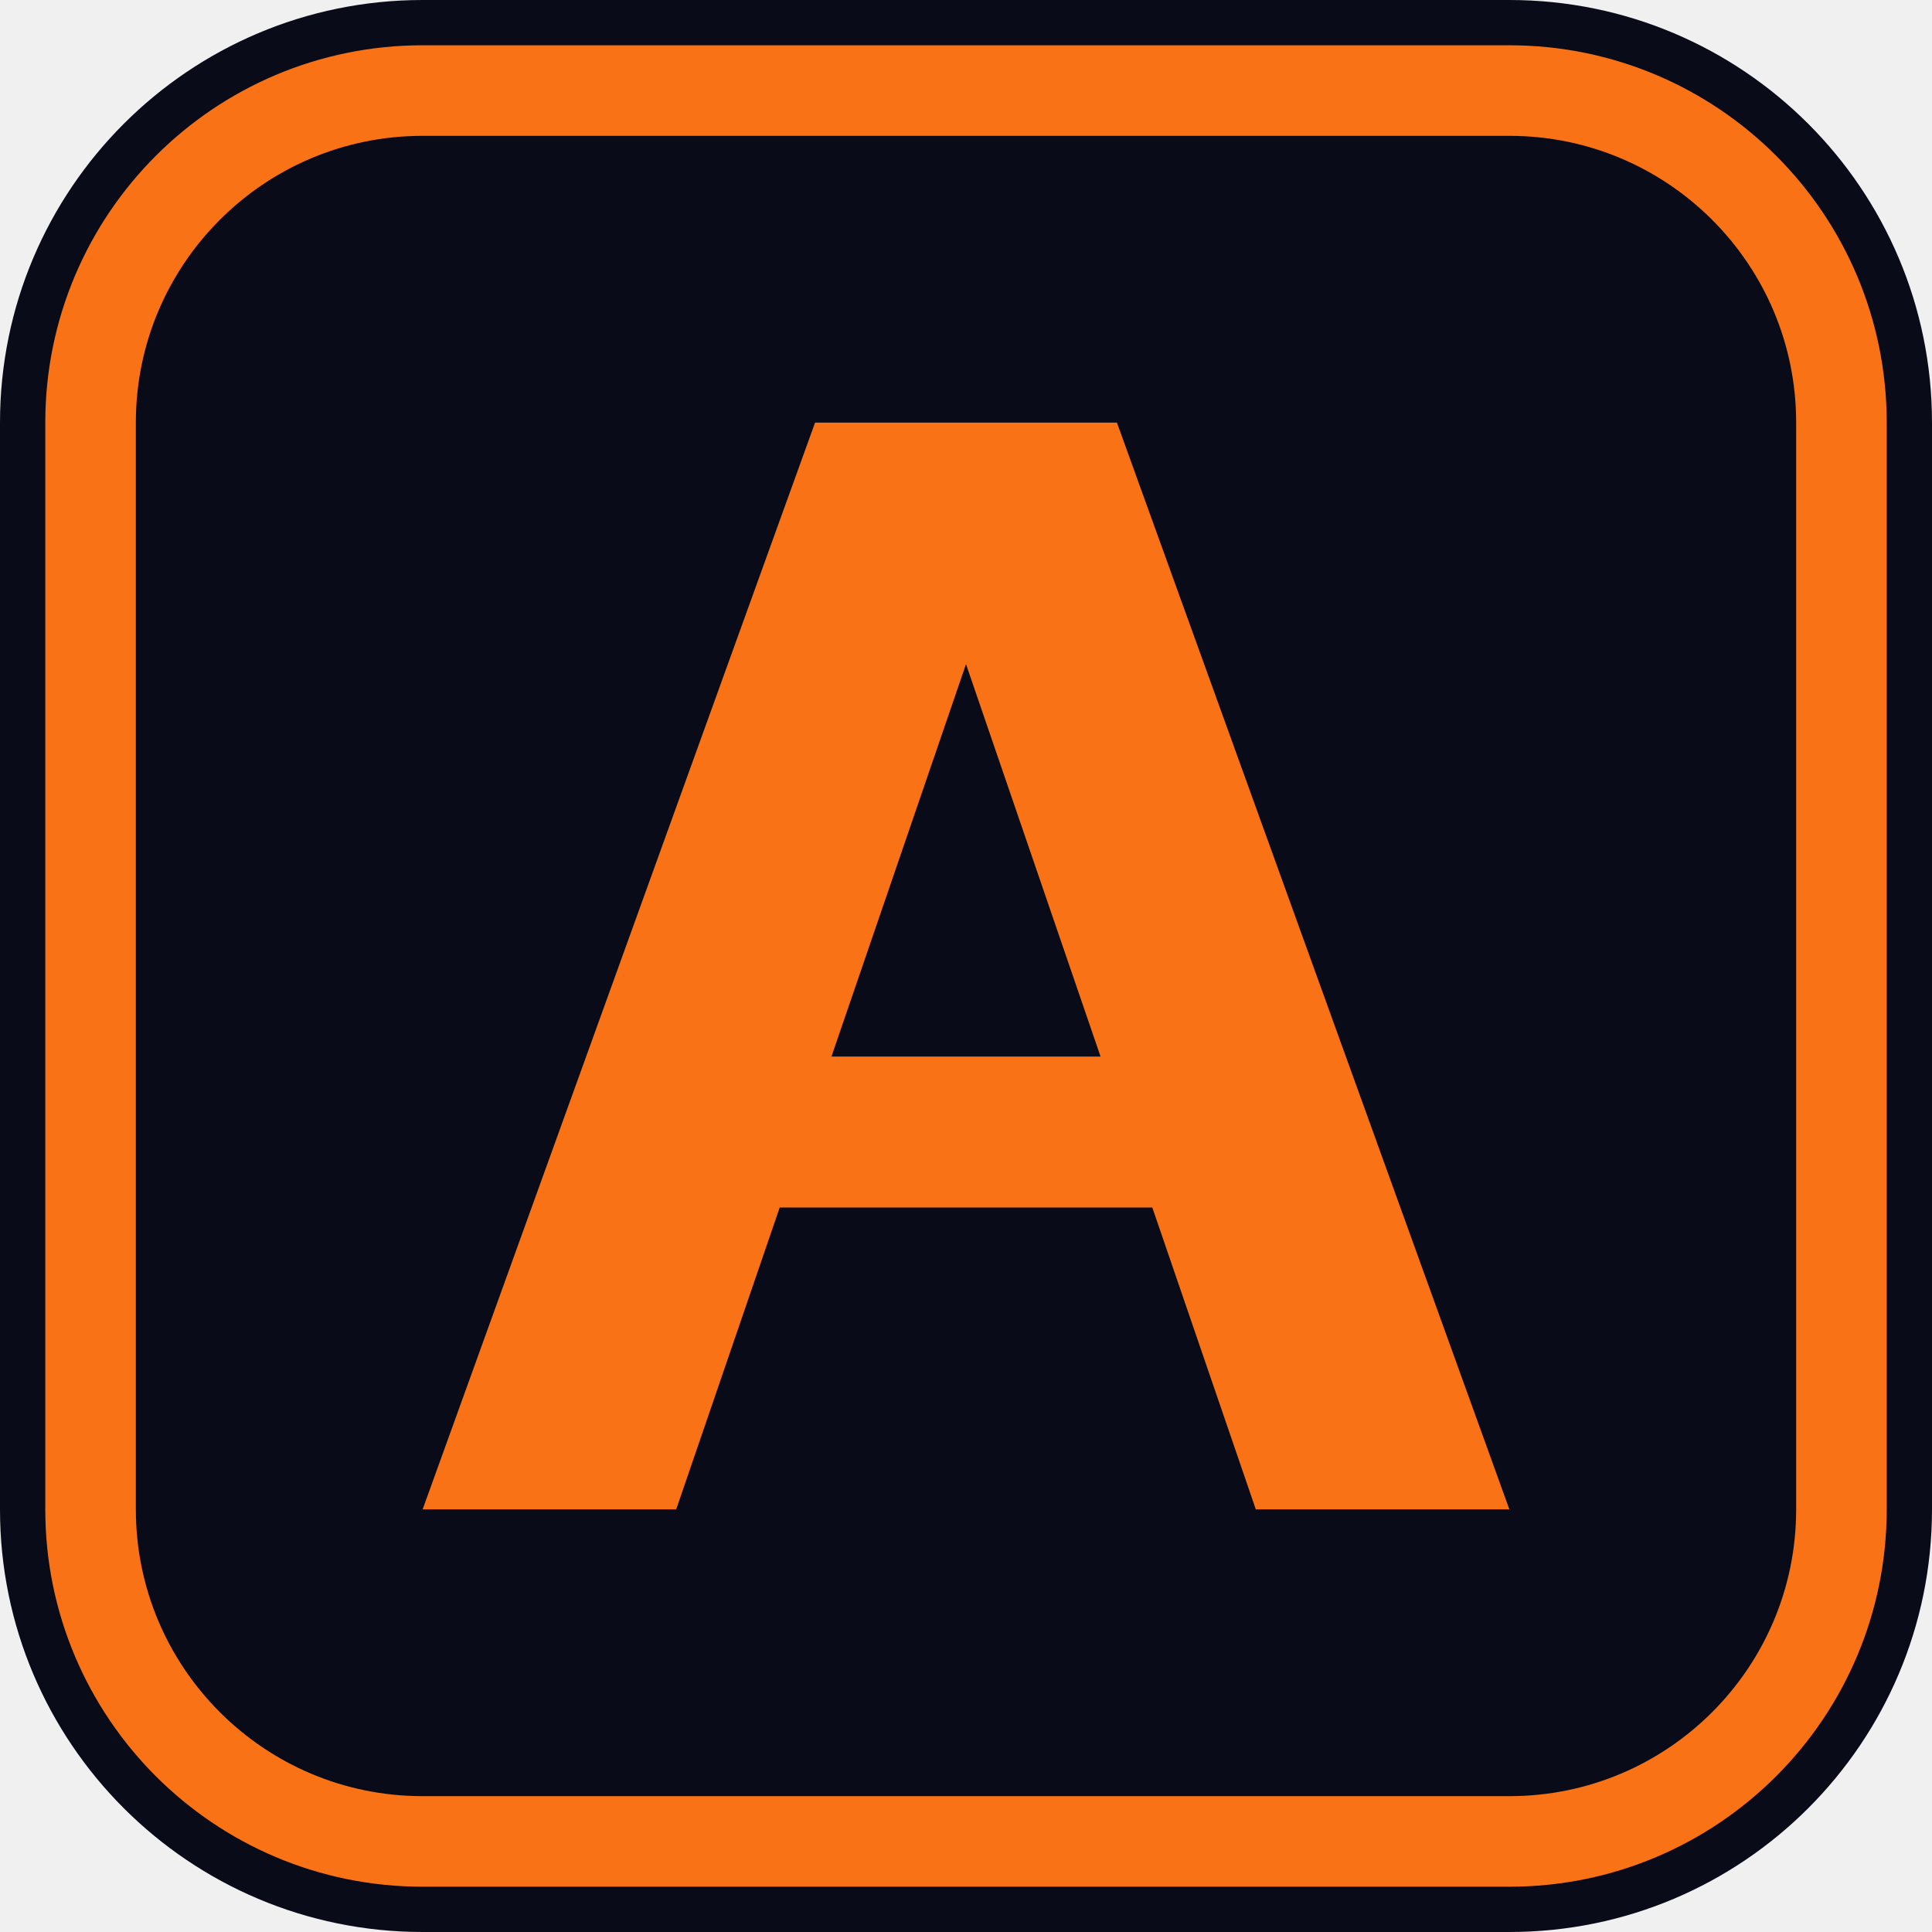
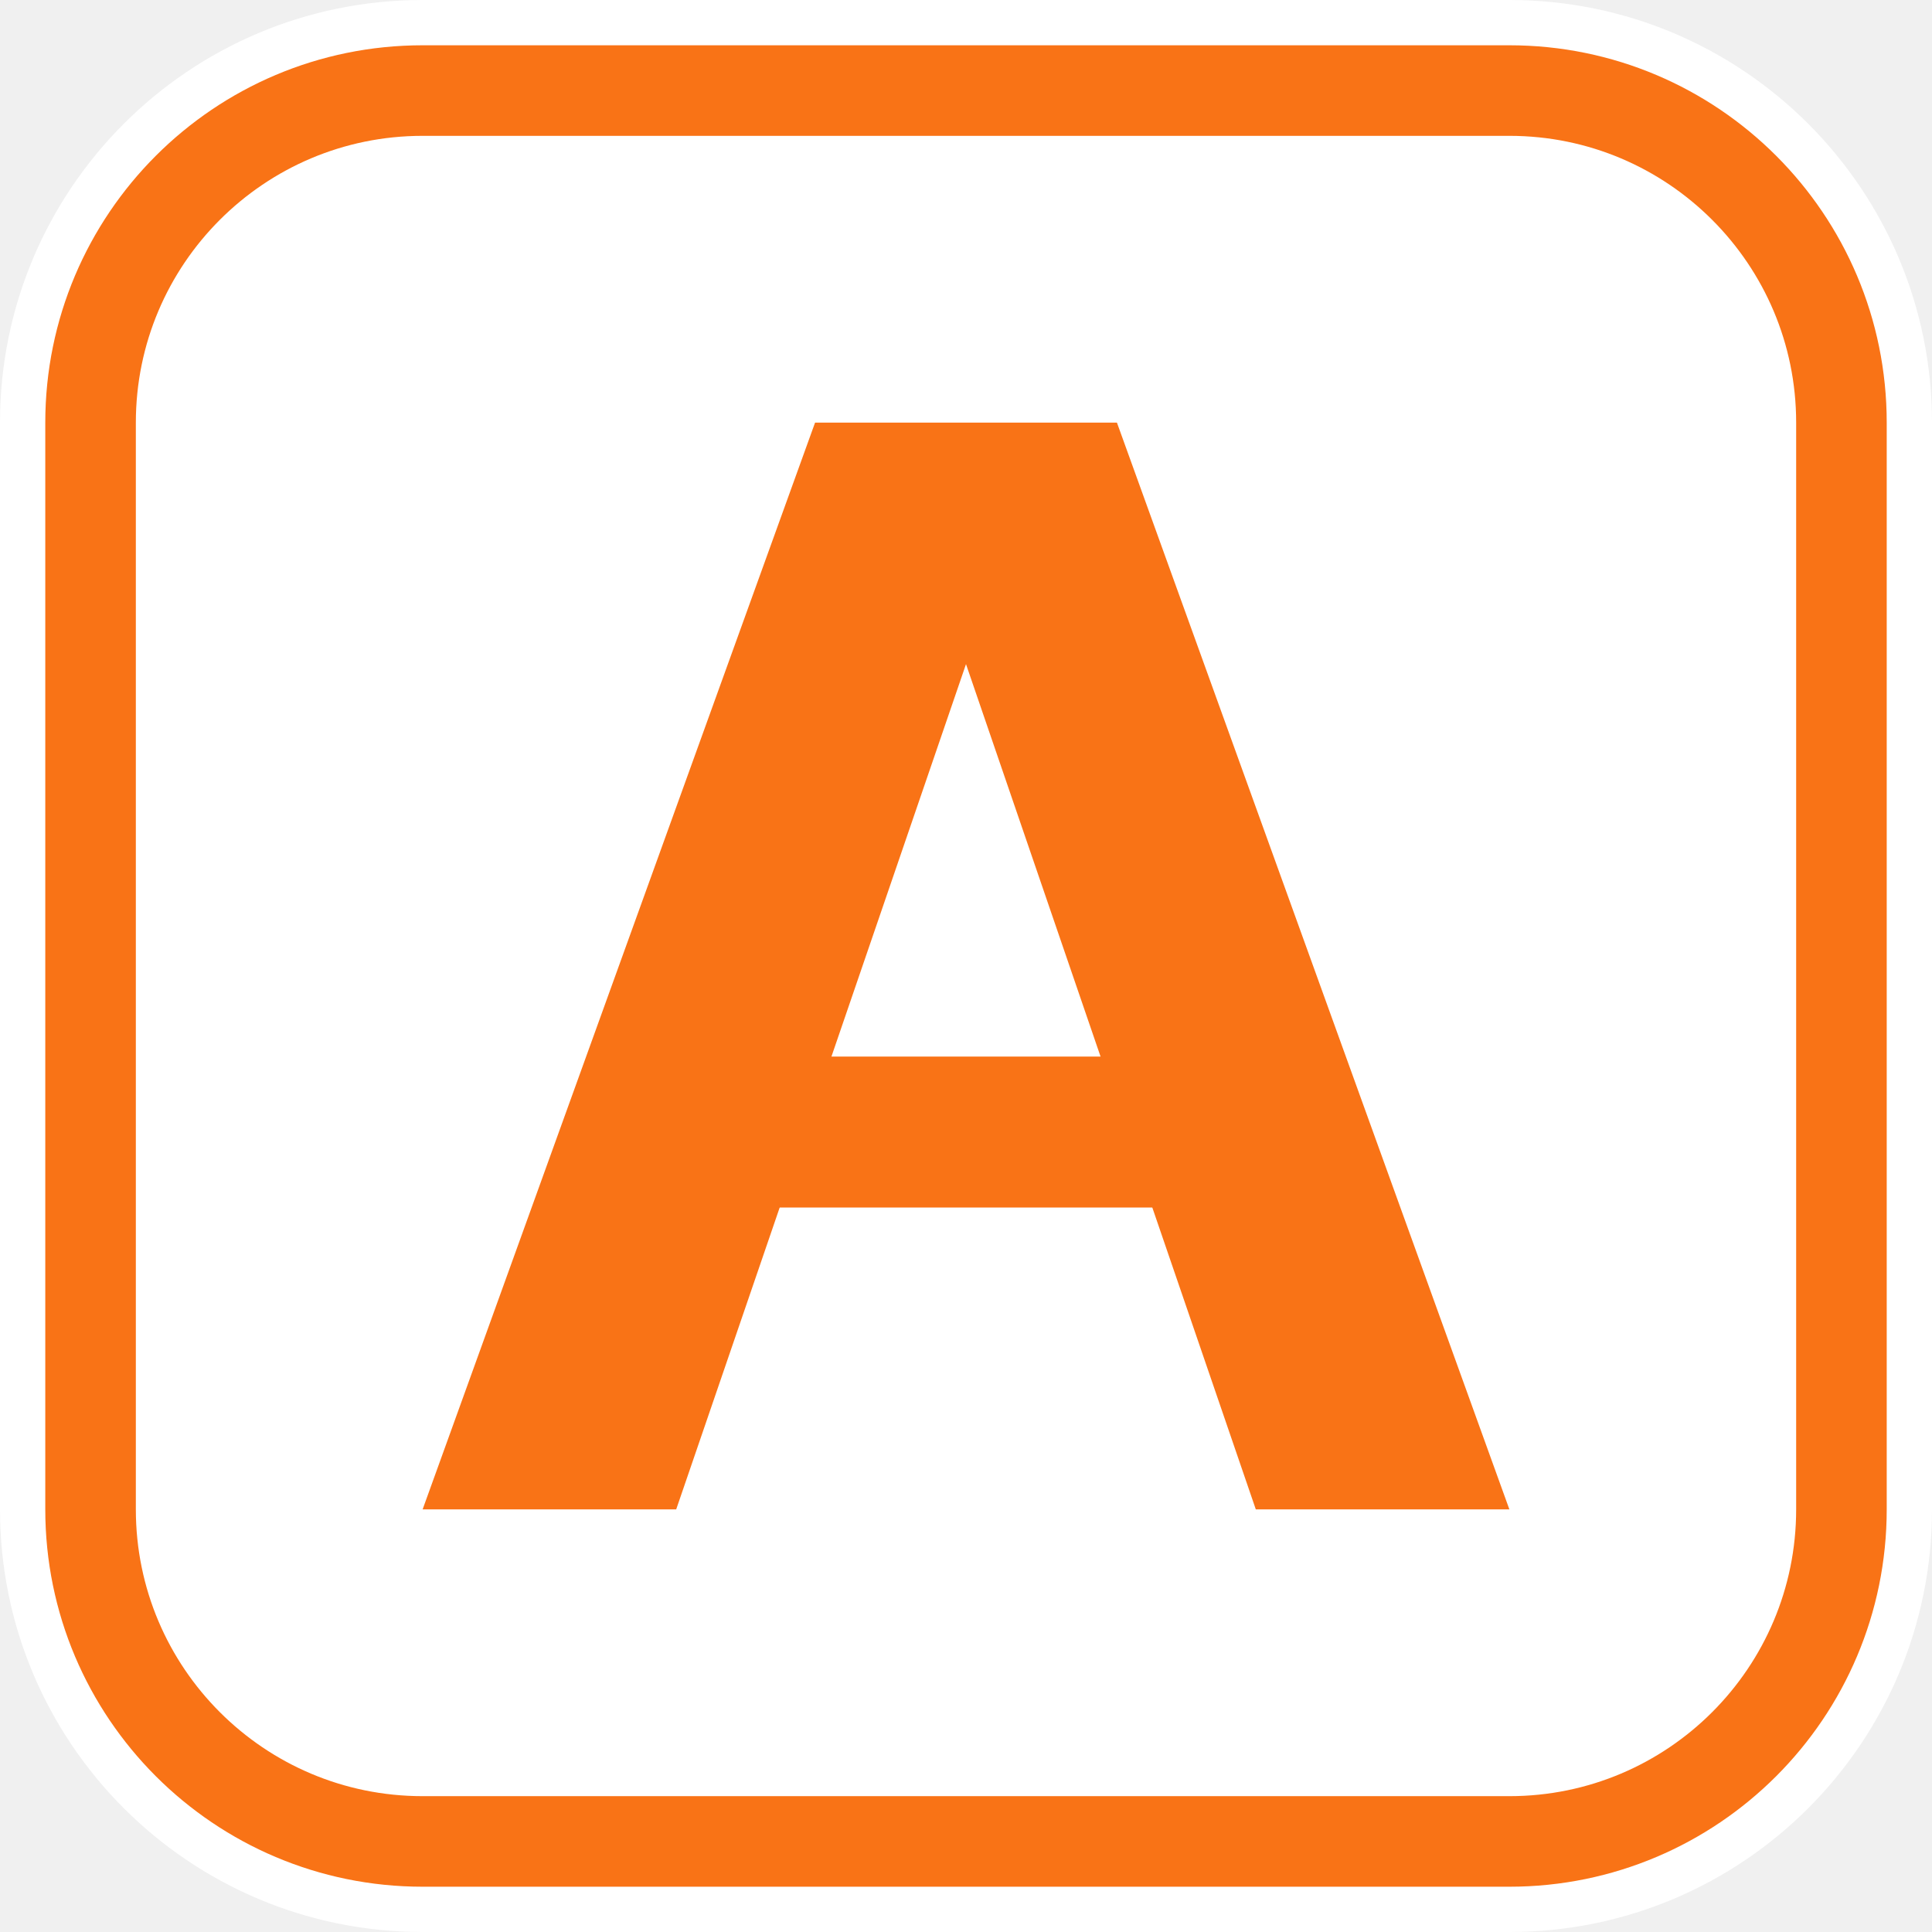
<svg xmlns="http://www.w3.org/2000/svg" viewBox="0 0 32 32">
-   <rect width="32" height="32" rx="7" fill="#090B19" />
+   <rect width="32" height="32" rx="7" fill="#FFFFFF" />
  <rect x="1.5" y="1.5" width="29" height="29" rx="5.5" fill="none" stroke="#F97316" stroke-width="1.5" />
  <polygon points="7,25 13.5,7 16,7 16,11 11.2,25" fill="#F97316" />
  <polygon points="25,25 18.5,7 16,7 16,11 20.8,25" fill="#F97316" />
  <rect x="10" y="17.5" width="12" height="2.5" rx="1.25" fill="#F97316" />
</svg>
